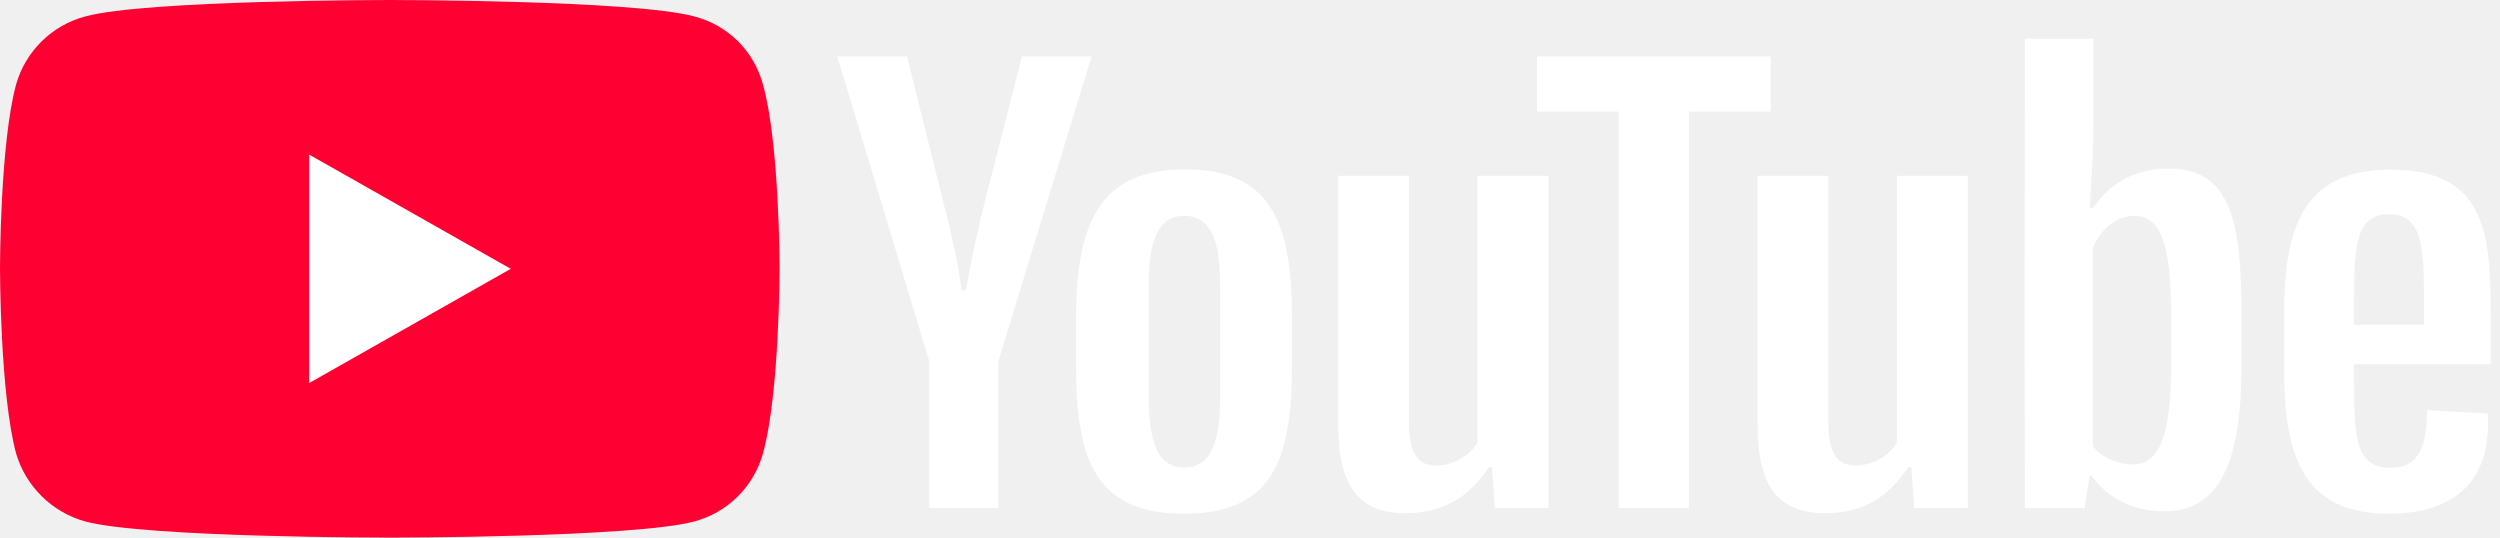
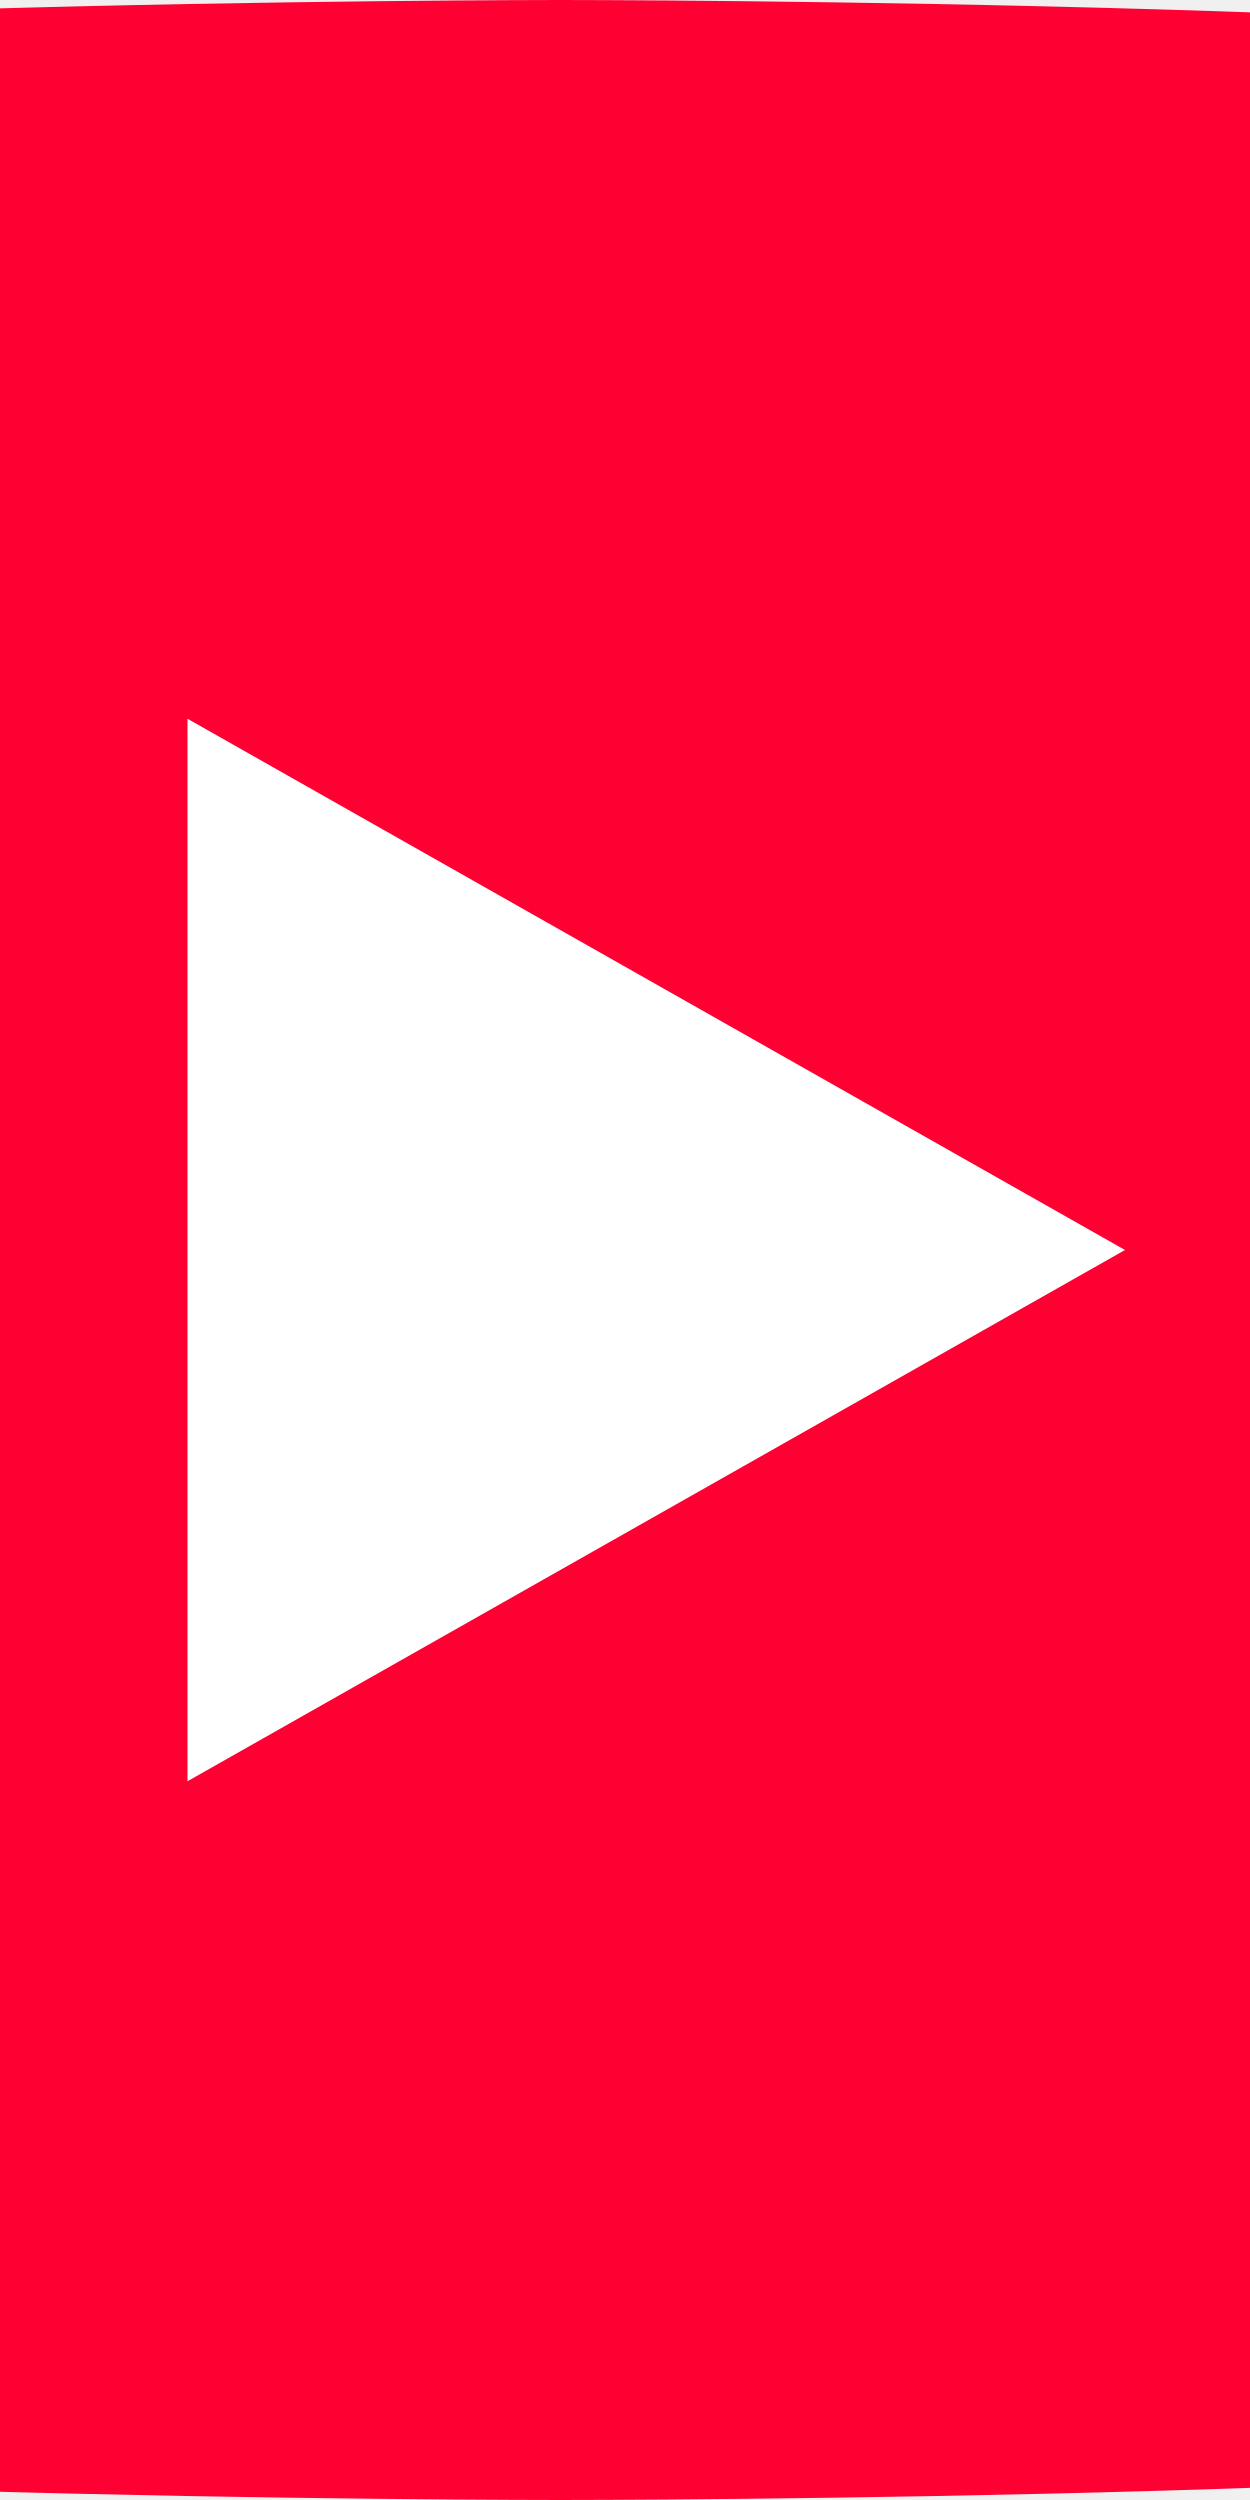
- <svg xmlns="http://www.w3.org/2000/svg" id="yt-ringo2-svg_yt9" width="93" height="20" viewBox="0 0 93 20" focusable="false" aria-hidden="true" style="pointer-events: none; display: inherit; width: 100%; height: 100%;">
+ <svg xmlns="http://www.w3.org/2000/svg" id="yt-ringo2-svg_yt9" width="33" height="20" viewBox="10 0 10 20" focusable="false" aria-hidden="true" style="pointer-events: none; display: inherit; width: 100%; height: 100%;">
  <g>
    <path d="M14.485 20C14.485 20 23.57 20 25.823 19.4C27.092 19.06 28.046 18.08 28.381 16.87C29 14.65 29 9.98 29 9.98C29 9.98 29 5.34 28.381 3.14C28.046 1.9 27.092 0.94 25.823 0.61C23.57 0 14.485 0 14.485 0C14.485 0 5.42 0 3.177 0.61C1.929 0.94 0.954 1.9 0.599 3.14C0 5.34 0 9.98 0 9.98C0 9.98 0 14.65 0.599 16.87C0.954 18.08 1.929 19.06 3.177 19.4C5.42 20 14.485 20 14.485 20Z" fill="#FF0033" />
    <path d="M19 10L11.5 5.75V14.25L19 10Z" fill="white" />
  </g>
-   <g id="youtube-paths_yt9">
-     <path d="M37.138 18.9V13.44L40.608 2.1H38.018L36.698 7.25C36.398 8.43 36.128 9.66 35.928 10.8H35.768C35.658 9.8 35.338 8.49 35.018 7.23L33.738 2.1H31.148L34.568 13.44V18.9H37.138Z" fill="white" />
-     <path d="M44.1 6.3C41.07 6.3 40.03 8.05 40.03 11.82V13.61C40.03 16.99 40.68 19.11 44.04 19.11C47.35 19.11 48.06 17.09 48.06 13.61V11.82C48.06 8.45 47.38 6.3 44.1 6.3ZM45.39 14.72C45.39 16.36 45.1 17.39 44.05 17.39C43.02 17.39 42.73 16.35 42.73 14.72V10.68C42.73 9.28 42.93 8.03 44.05 8.03C45.23 8.03 45.39 9.35 45.39 10.68V14.72Z" fill="white" />
-     <path d="M52.271 19.09C53.731 19.09 54.641 18.48 55.391 17.38H55.501L55.611 18.9H57.601V6.54H54.961V16.47C54.681 16.96 54.031 17.32 53.421 17.32C52.651 17.32 52.411 16.71 52.411 15.69V6.54H49.781V15.81C49.781 17.82 50.361 19.09 52.271 19.09Z" fill="white" />
-     <path d="M62.826 18.9V4.15H65.866V2.1H57.176V4.15H60.216V18.9H62.826Z" fill="white" />
-     <path d="M67.873 19.09C69.333 19.09 70.243 18.48 70.993 17.38H71.103L71.213 18.9H73.203V6.54H70.563V16.47C70.283 16.96 69.633 17.32 69.023 17.32C68.253 17.32 68.013 16.71 68.013 15.69V6.54H65.383V15.81C65.383 17.82 65.963 19.09 67.873 19.09Z" fill="white" />
-     <path d="M80.674 6.27C79.394 6.27 78.474 6.83 77.864 7.74H77.734C77.814 6.54 77.874 5.52 77.874 4.71V1.44H75.324L75.314 12.18L75.324 18.9H77.544L77.734 17.7H77.804C78.394 18.51 79.304 19.02 80.514 19.02C82.524 19.02 83.384 17.29 83.384 13.61V11.7C83.384 8.26 82.994 6.27 80.674 6.27ZM80.764 13.61C80.764 15.91 80.424 17.28 79.354 17.28C78.854 17.28 78.164 17.04 77.854 16.59V9.24C78.124 8.54 78.724 8.03 79.394 8.03C80.474 8.03 80.764 9.34 80.764 11.73V13.61Z" fill="white" />
-     <path d="M92.652 11.5C92.652 8.52 92.352 6.31 88.922 6.31C85.692 6.31 84.972 8.46 84.972 11.62V13.79C84.972 16.87 85.632 19.11 88.842 19.11C91.382 19.11 92.692 17.84 92.542 15.38L90.292 15.26C90.262 16.78 89.912 17.4 88.902 17.4C87.632 17.4 87.572 16.19 87.572 14.39V13.55H92.652V11.5ZM88.862 7.97C90.082 7.97 90.172 9.12 90.172 11.07V12.08H87.572V11.07C87.572 9.14 87.652 7.97 88.862 7.97Z" fill="white" />
-   </g>
</svg>
